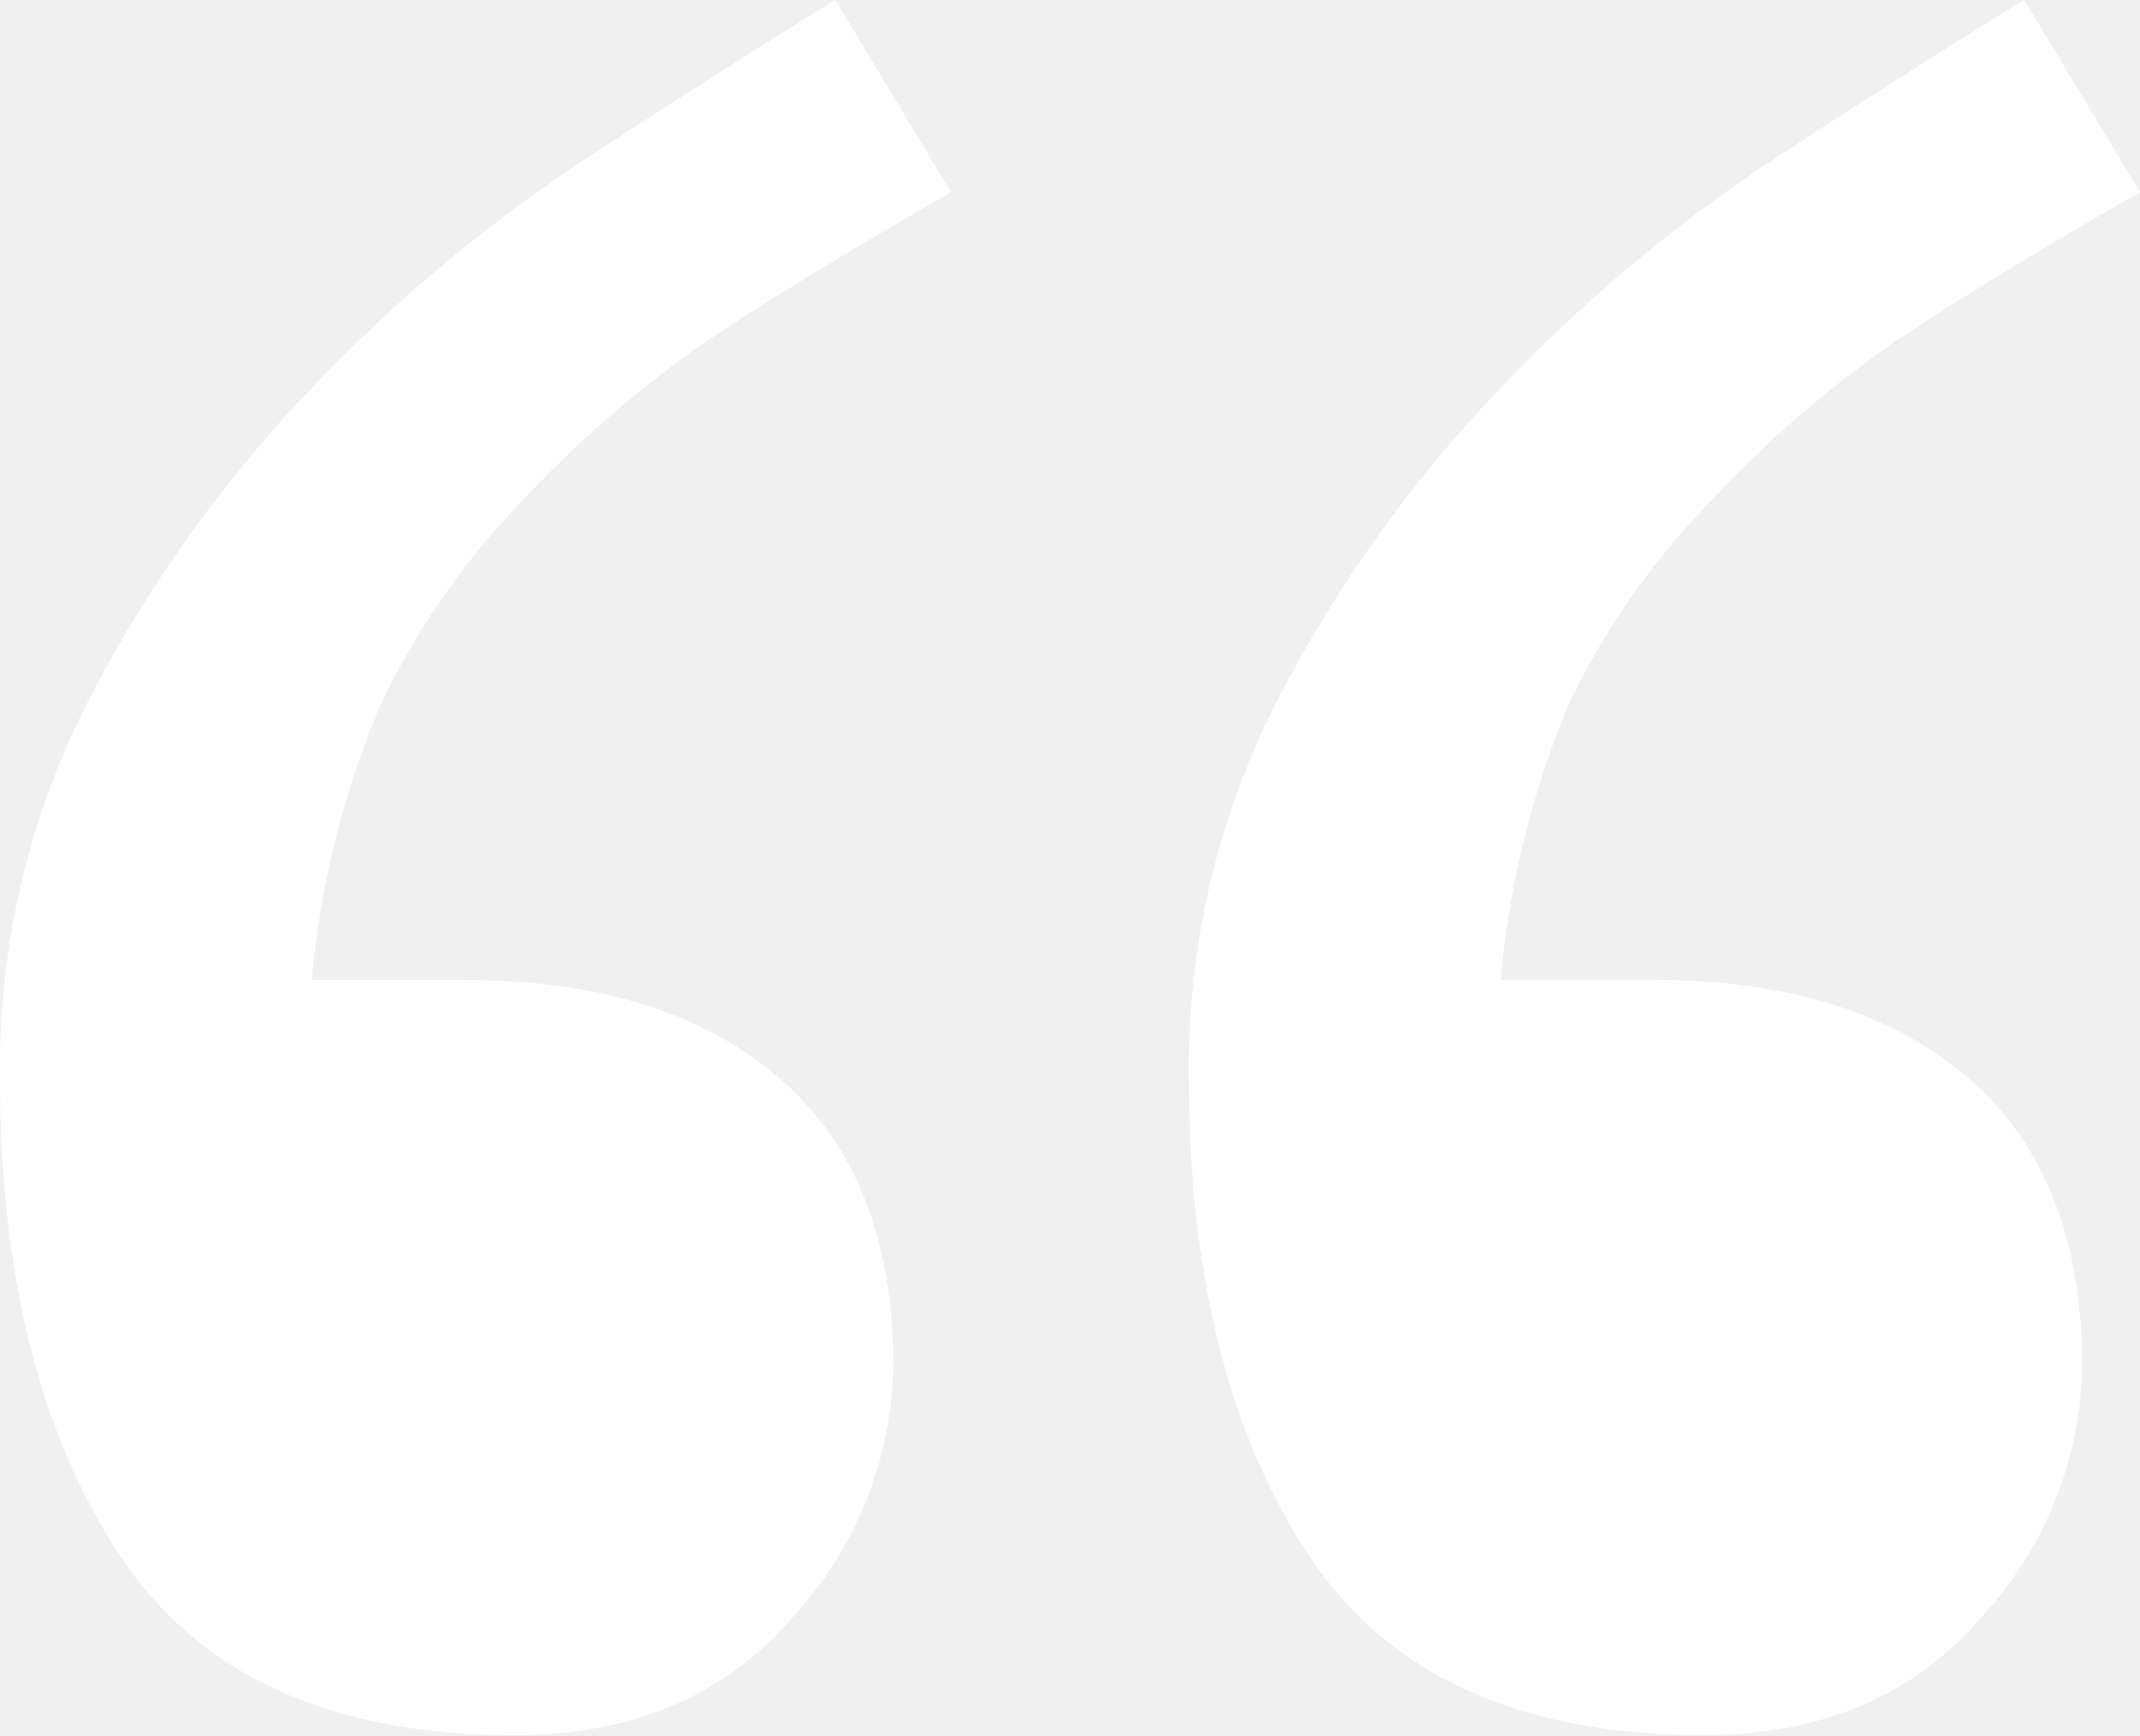
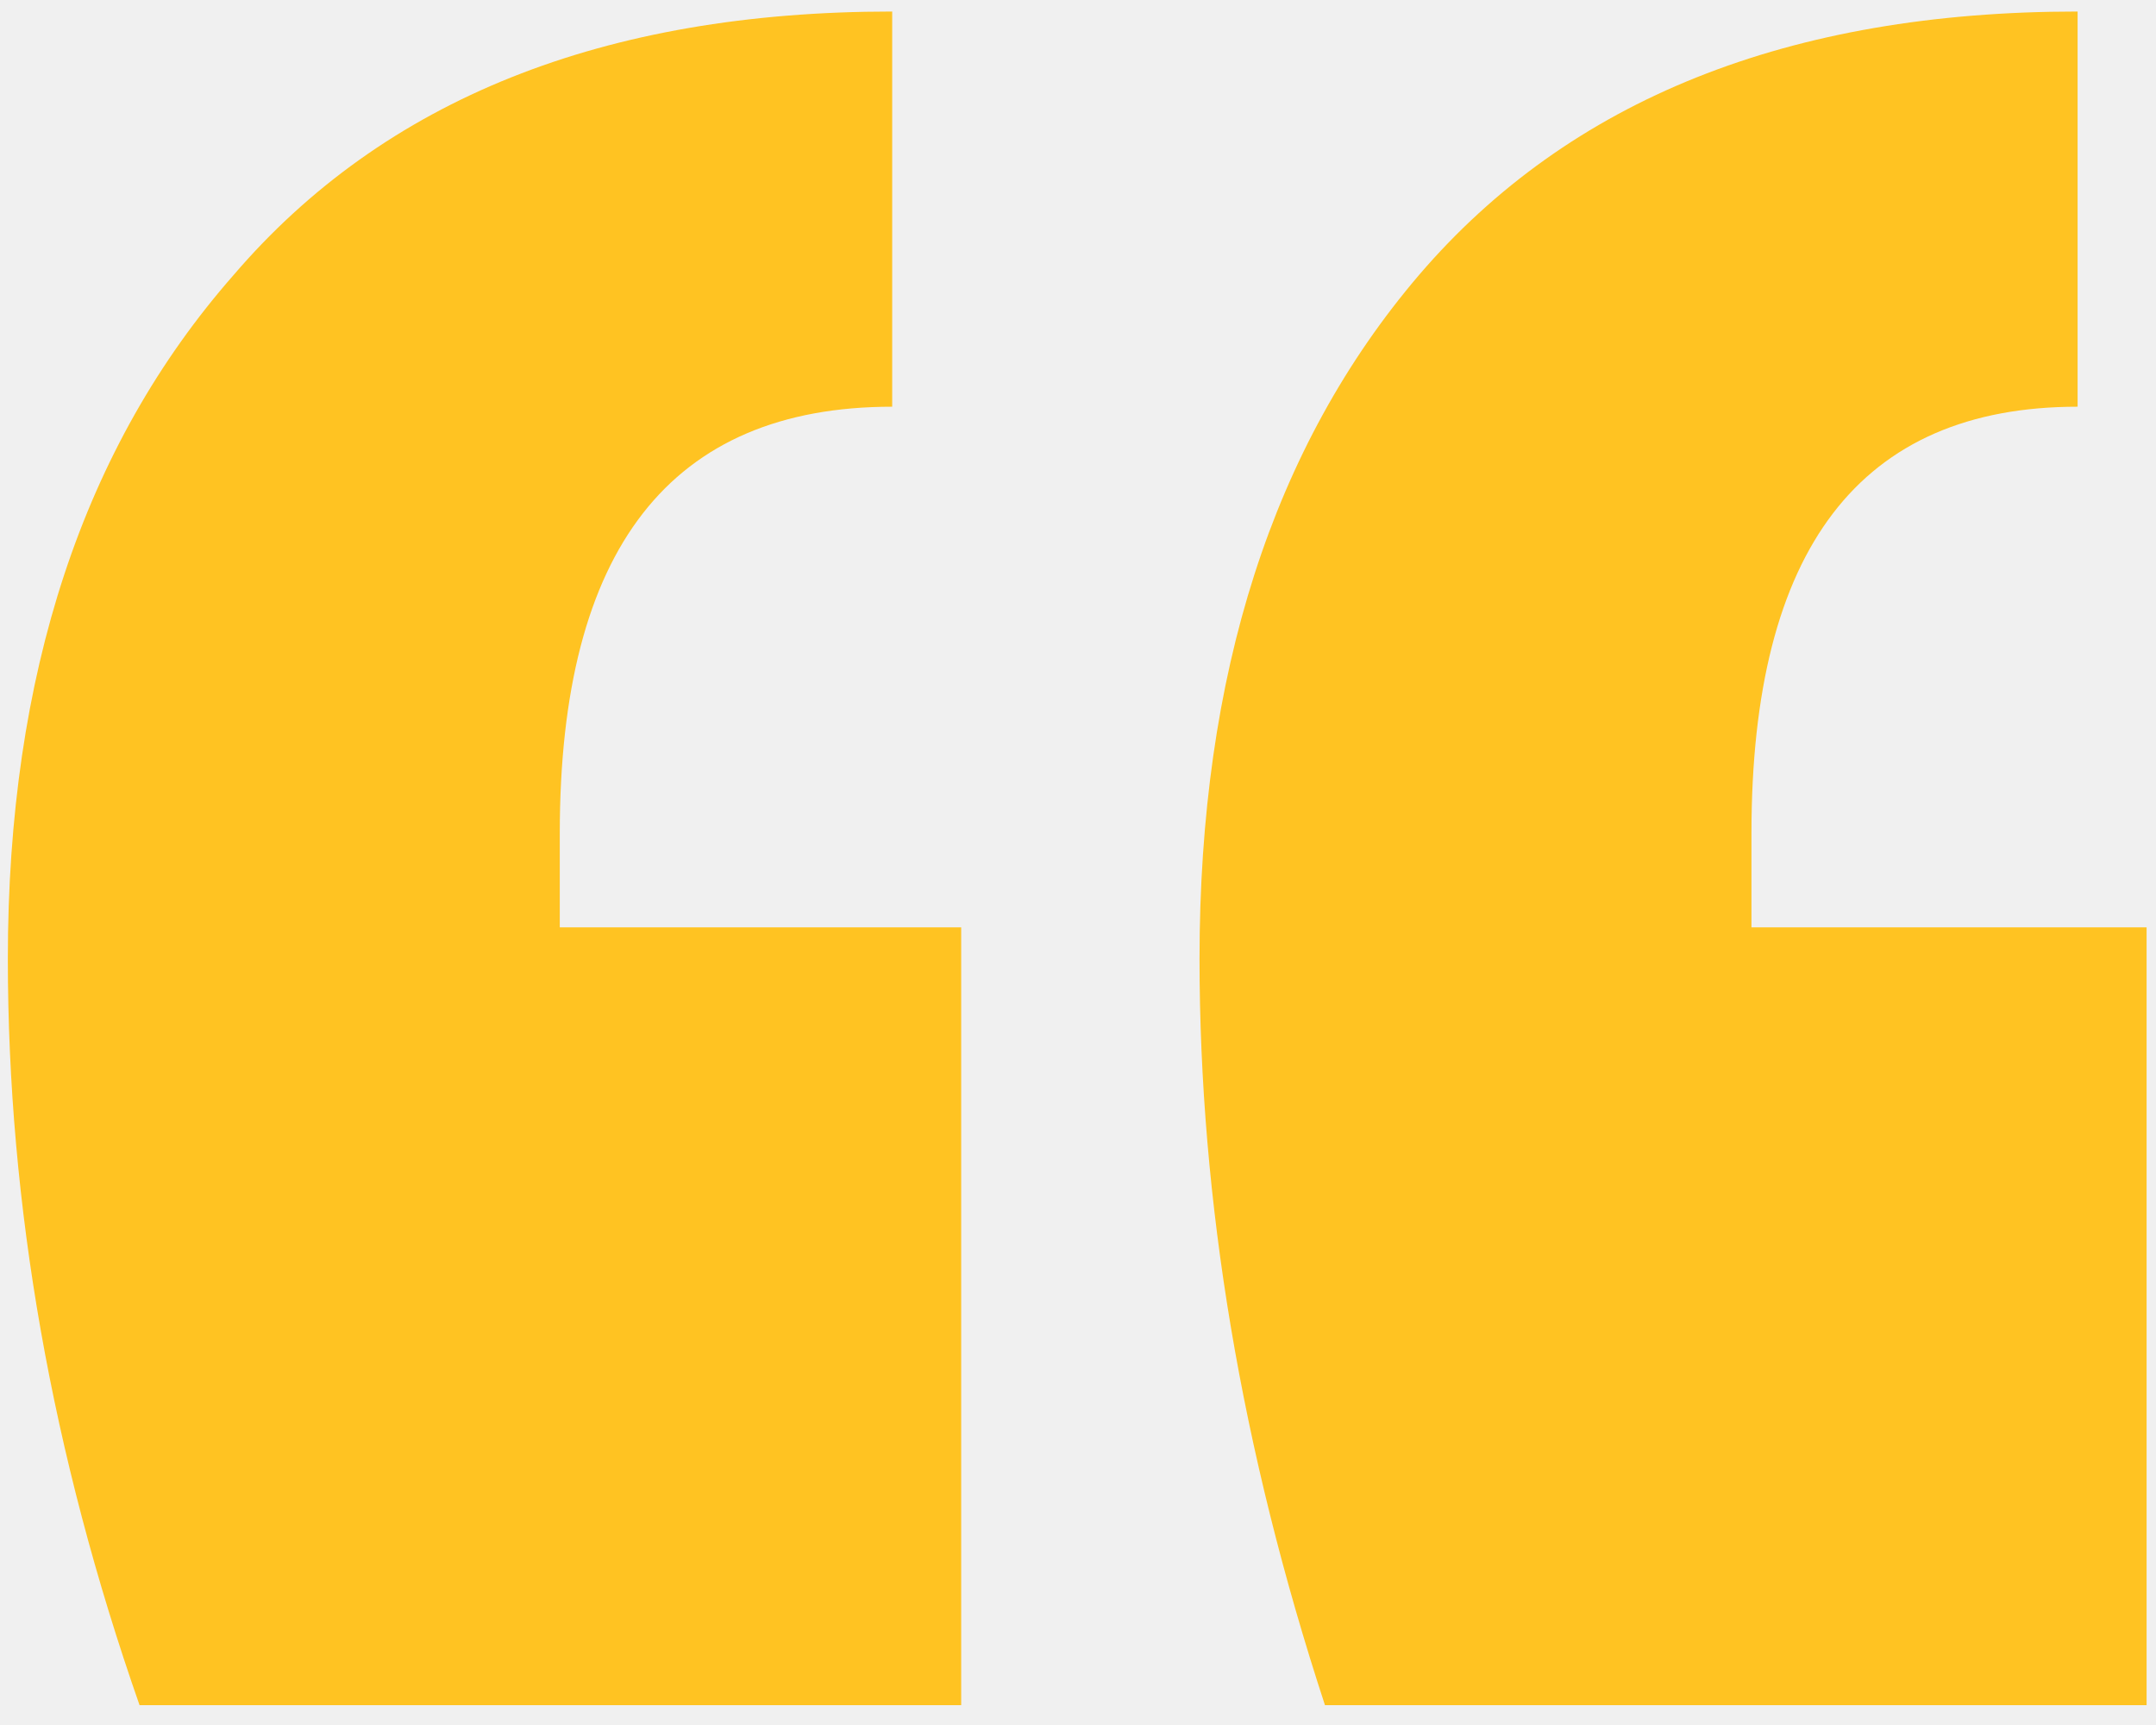
- <svg xmlns="http://www.w3.org/2000/svg" width="100" height="81.082" viewBox="0 0 100 81.082">
-   <g transform="translate(-661.588 -460.859)">
-     <path d="M706.033,469.838q-7.06,4.043-11.411,6.96a52.671,52.671,0,0,0-8.859,7.707,35.245,35.245,0,0,0-6.456,9.429,42.954,42.954,0,0,0-3.153,12.721h7.207q9.308,0,14.64,4.579t5.33,13.439a17.735,17.735,0,0,1-4.73,11.787q-4.731,5.483-12.989,5.481-12.914,0-18.468-8.467t-5.556-22.257a37.637,37.637,0,0,1,4.2-17.758A62.9,62.9,0,0,1,676,479.145a73.708,73.708,0,0,1,13.063-10.94q6.9-4.5,11.561-7.346Zm55.555,0q-7.06,4.043-11.411,6.96a52.644,52.644,0,0,0-8.859,7.707,34.717,34.717,0,0,0-6.532,9.5,43.681,43.681,0,0,0-3.078,12.645h7.207q9.308,0,14.639,4.579t5.331,13.439a17.732,17.732,0,0,1-4.73,11.787q-4.731,5.483-12.988,5.481-12.915,0-18.469-8.467t-5.555-22.257a37.645,37.645,0,0,1,4.2-17.758,62.927,62.927,0,0,1,10.211-14.314,73.673,73.673,0,0,1,13.063-10.94q6.905-4.5,11.562-7.346Z" fill="#fff" />
-   </g>
+ <svg xmlns="http://www.w3.org/2000/svg" viewBox="0 0 55 44" fill="none">
+   <path d="M3.56 43.494C1.32 37.094 0.2 30.747 0.2 24.454C0.2 17.2 2.12 11.387 5.96 7.014C9.8 2.534 15.4 0.294 22.76 0.294V10.374C17.107 10.374 14.28 14 14.28 21.254V23.654H24.52V43.494H3.56ZM33.8 43.494C31.667 36.987 30.6 30.64 30.6 24.454C30.6 17.2 32.467 11.387 36.2 7.014C40.04 2.534 45.64 0.294 53 0.294V10.374C47.453 10.374 44.68 14 44.68 21.254V23.654H54.76V43.494H33.8Z" fill="#FFC322" />
</svg>
